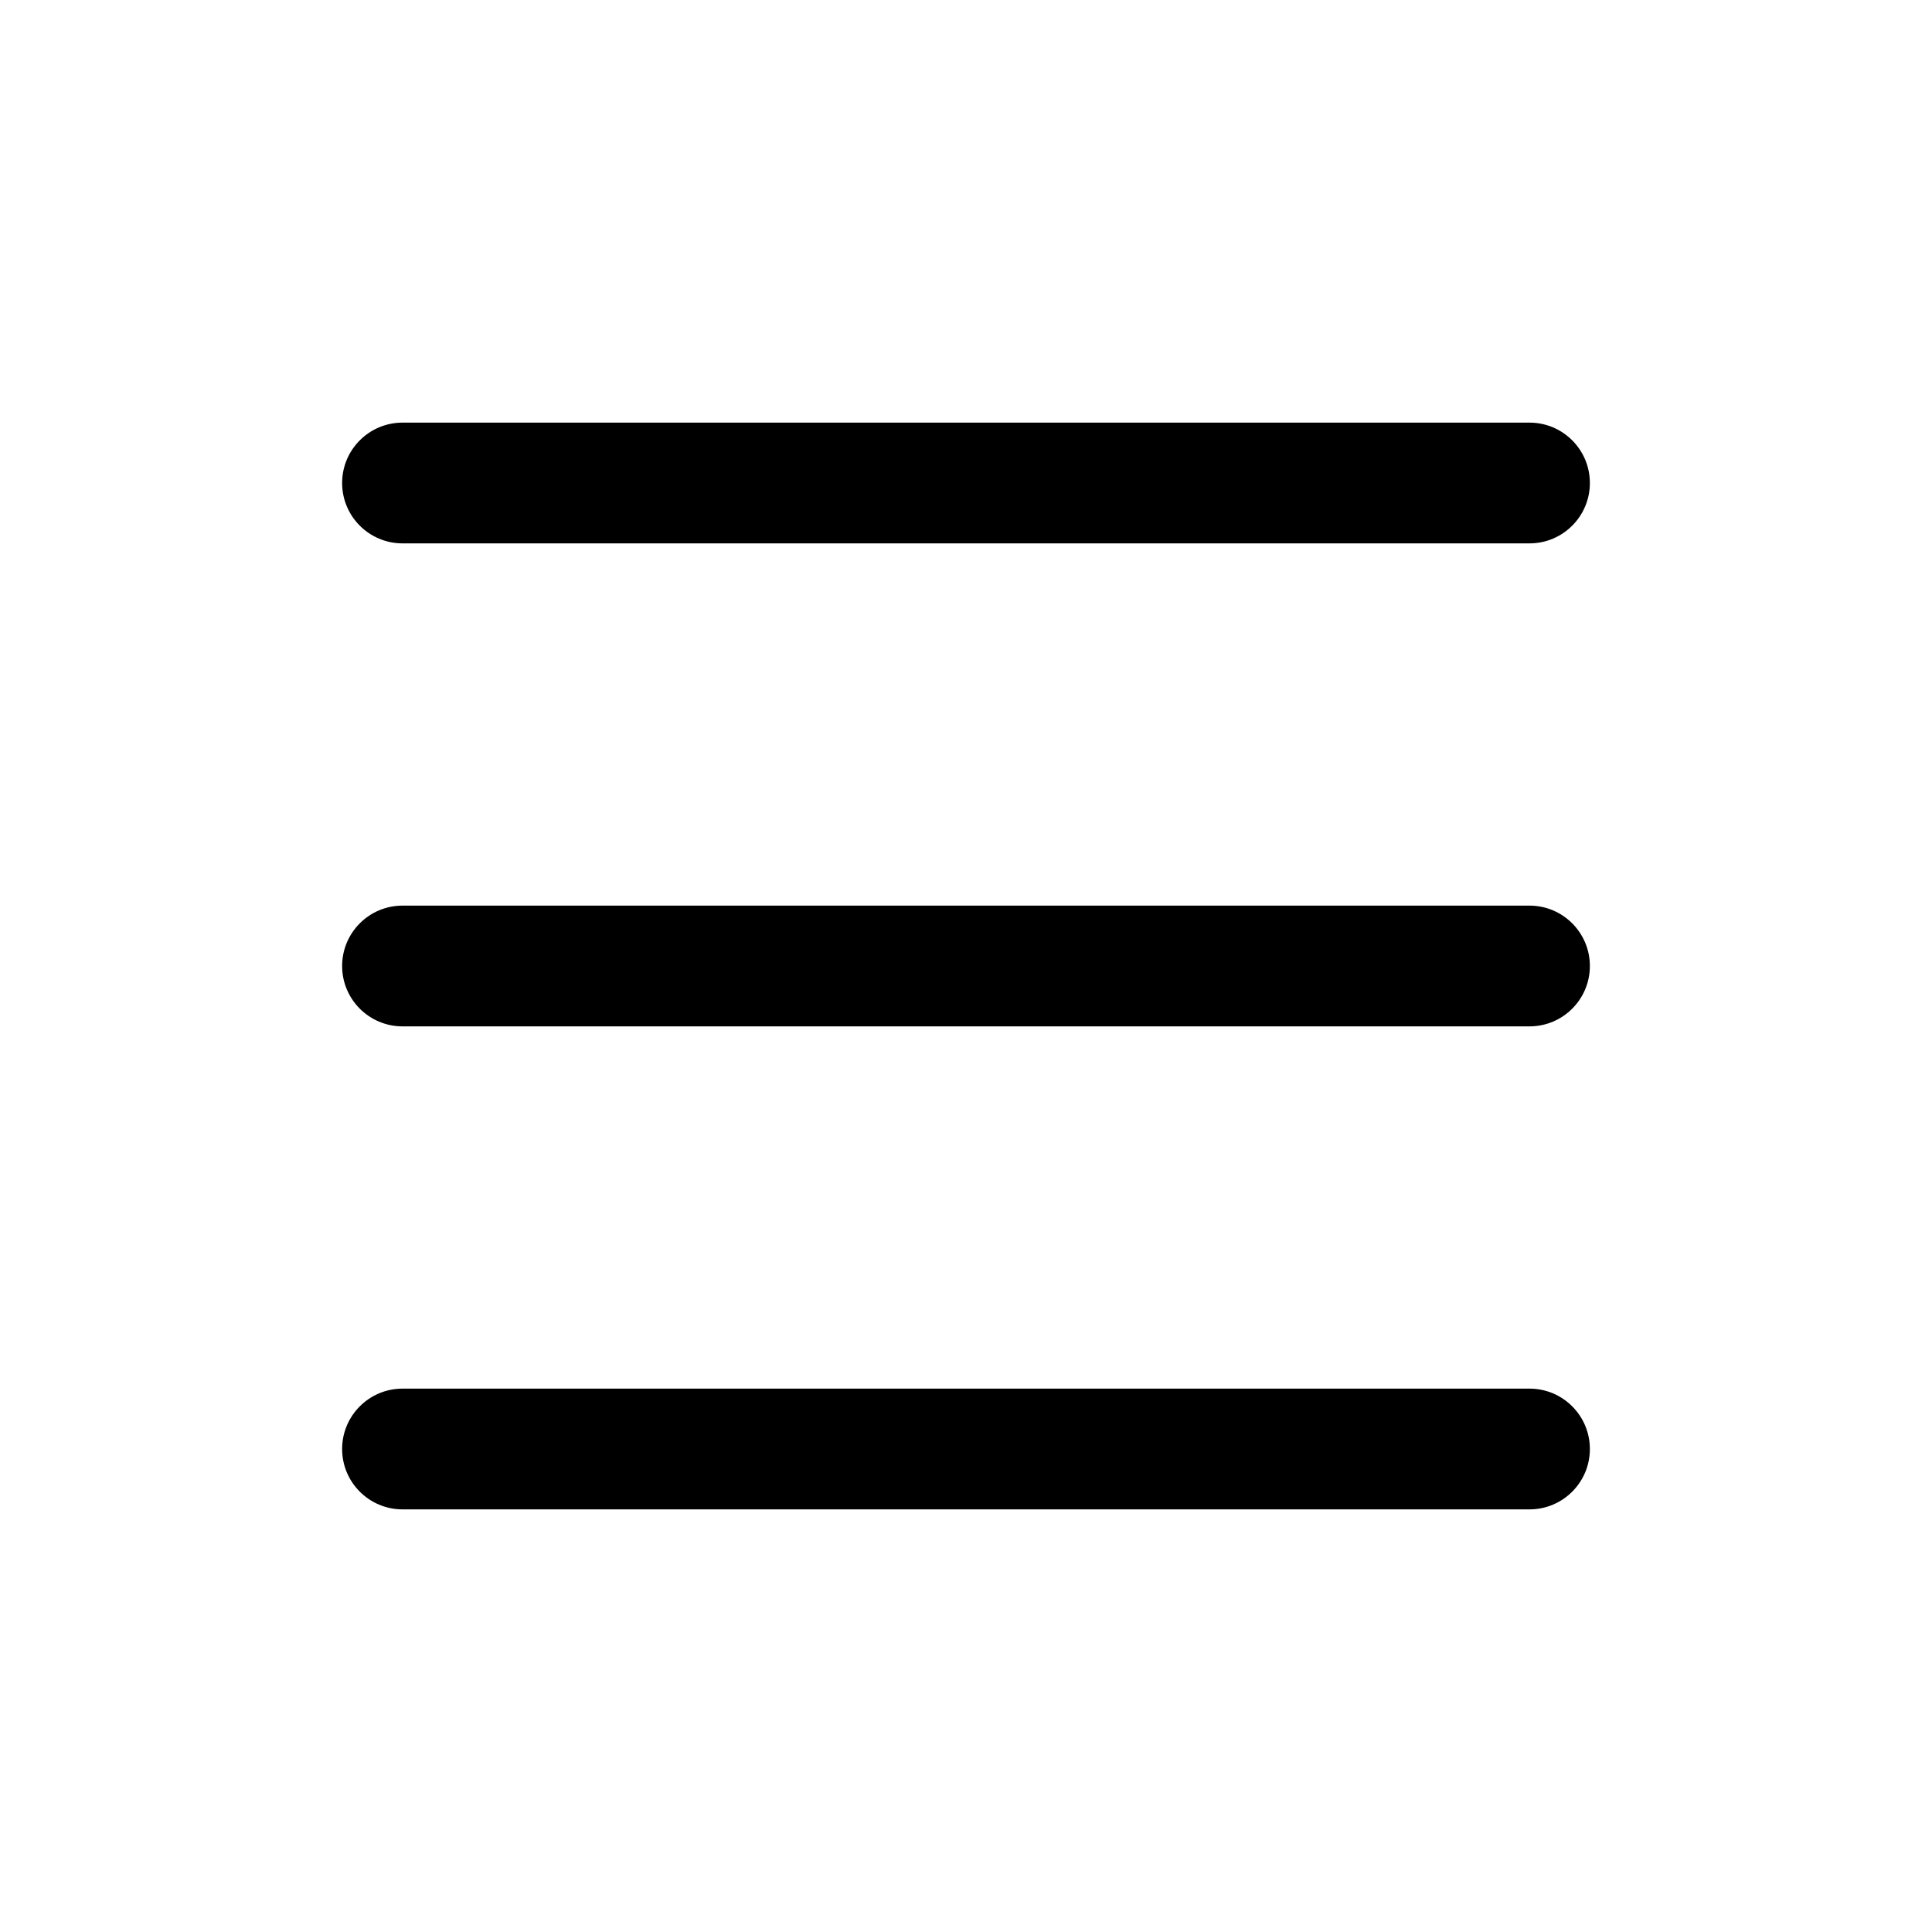
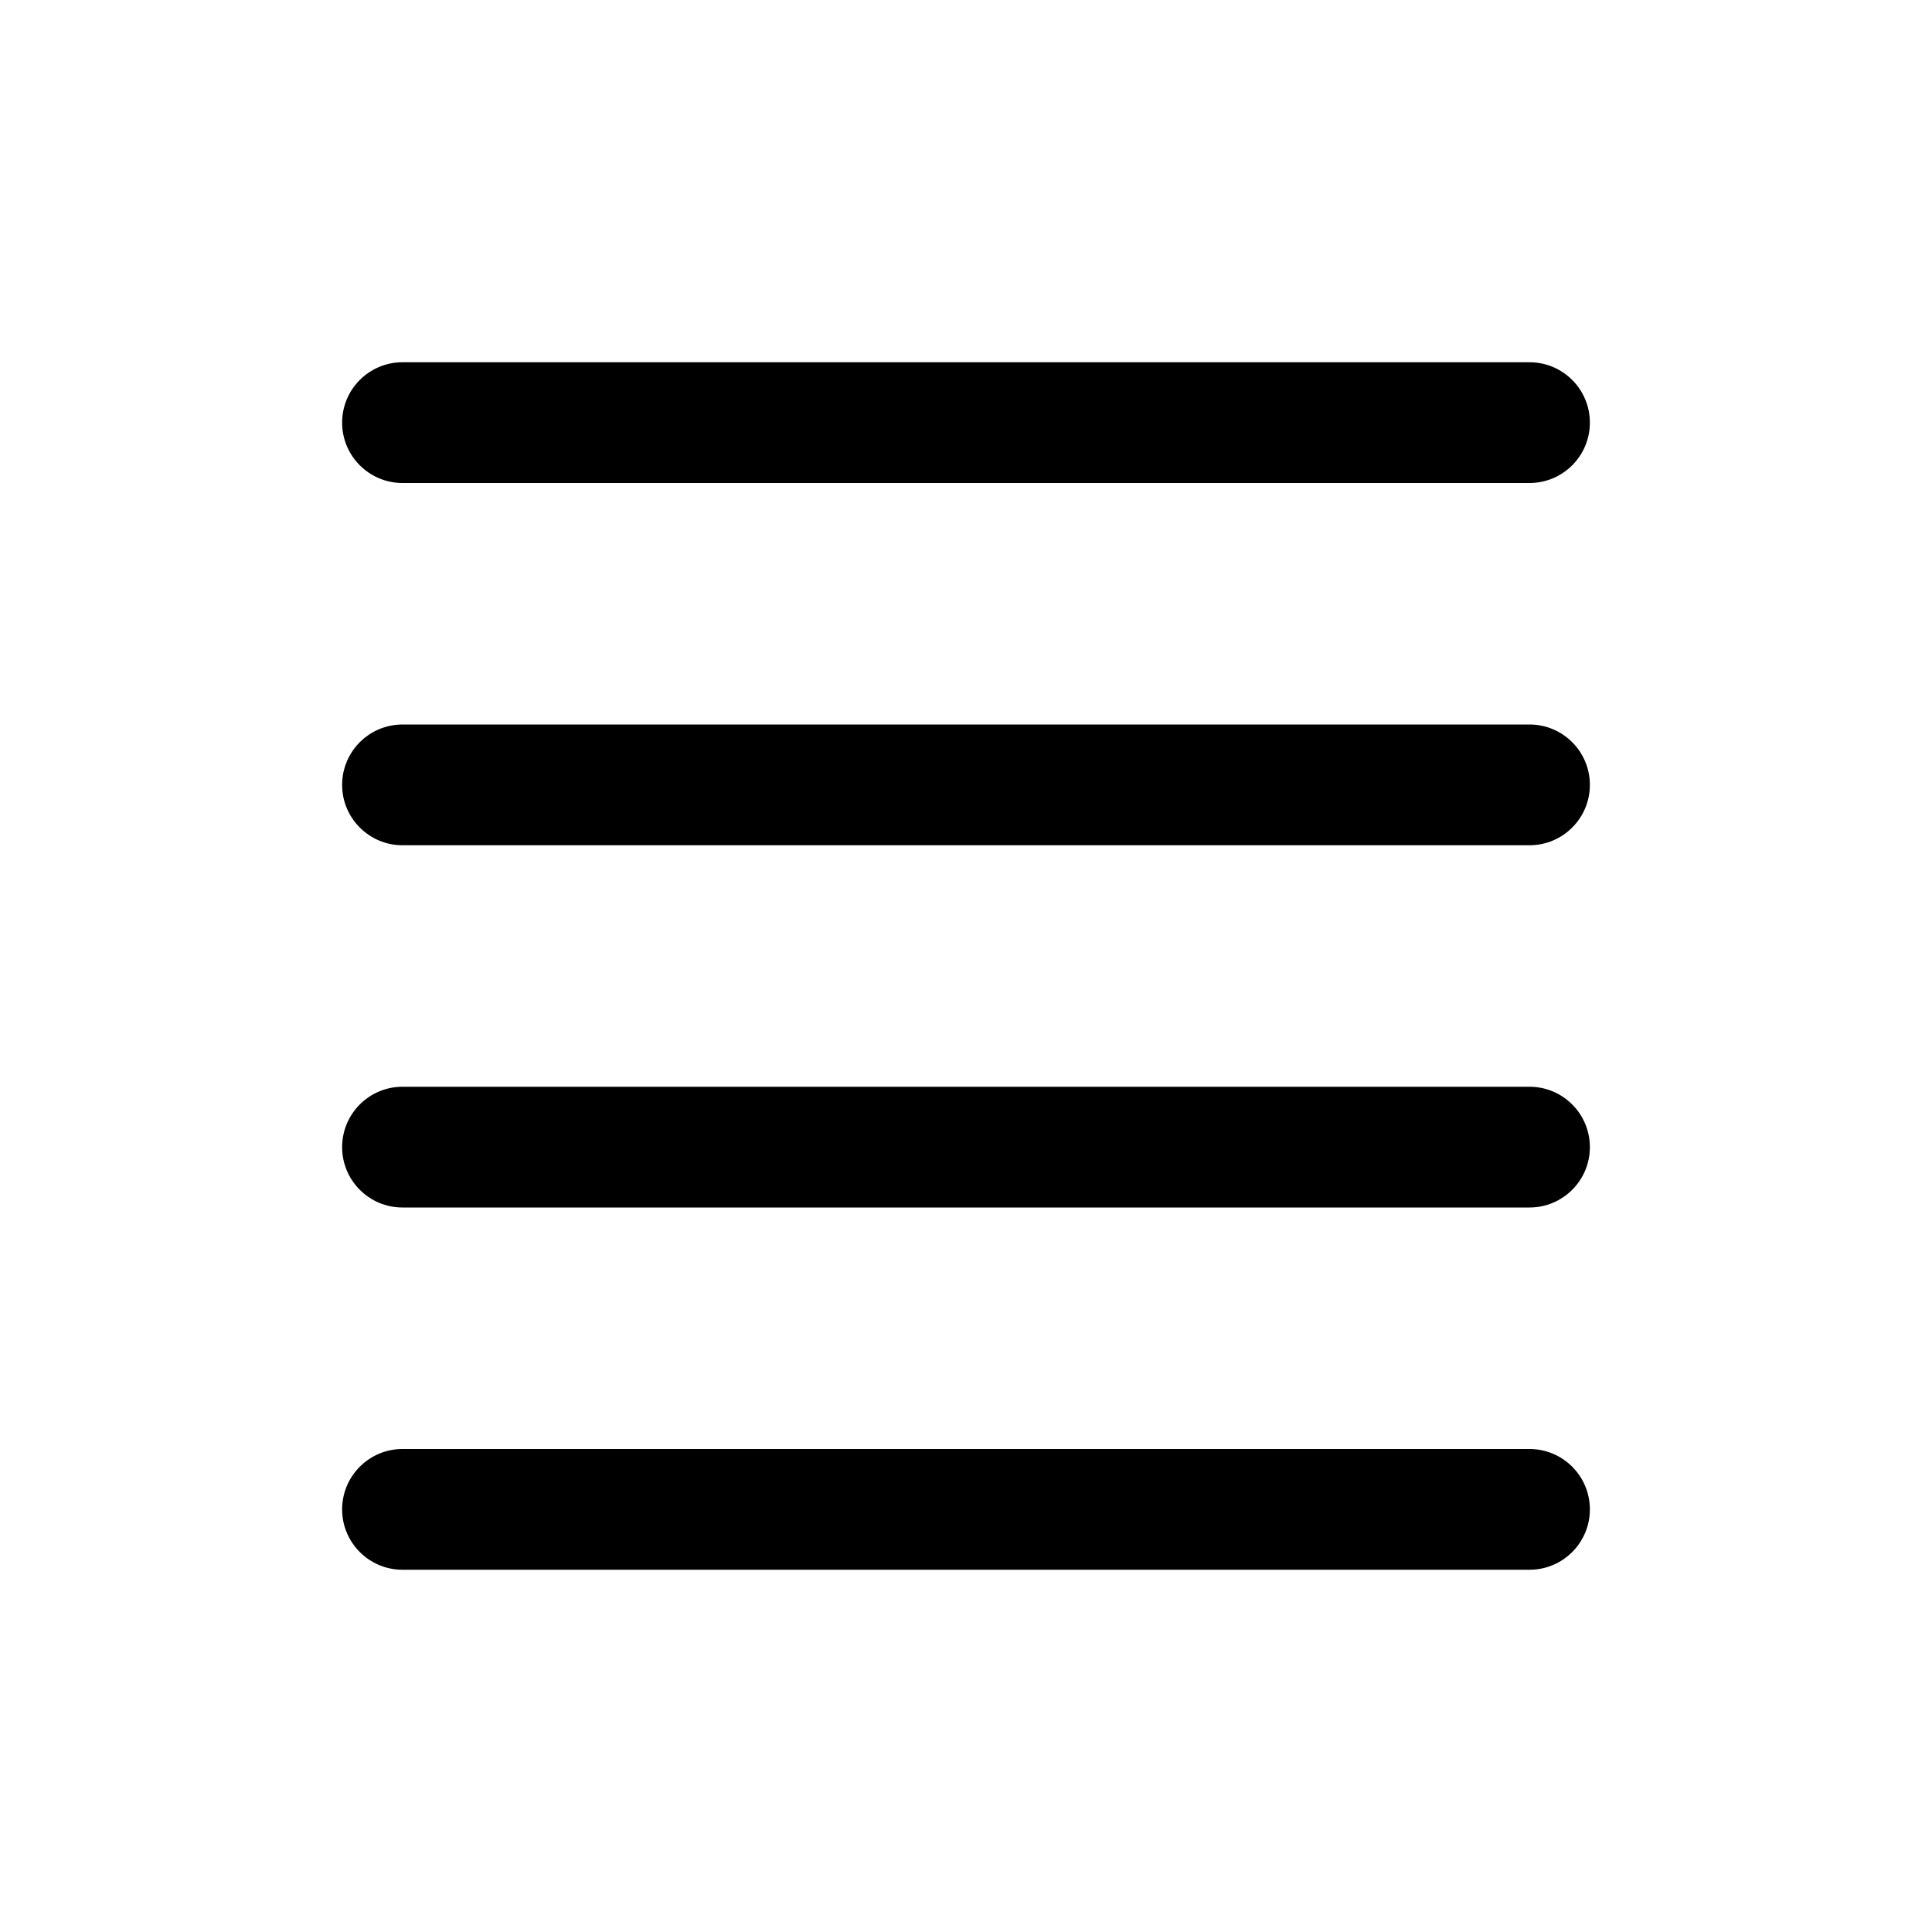
<svg xmlns="http://www.w3.org/2000/svg" width="24" height="24" viewBox="0 0 24 24" fill="none">
-   <path d="M4.25 6C4.25 5.586 4.586 5.25 5 5.25H19C19.414 5.25 19.75 5.586 19.75 6C19.75 6.414 19.414 6.75 19 6.75H5C4.586 6.75 4.25 6.414 4.25 6Z" fill="currentColor" />
-   <path d="M4.25 18C4.25 17.586 4.586 17.25 5 17.25H19C19.414 17.25 19.75 17.586 19.75 18C19.75 18.414 19.414 18.75 19 18.75H5C4.586 18.75 4.25 18.414 4.25 18Z" fill="currentColor" />
-   <path d="M5 11.25C4.586 11.25 4.25 11.586 4.25 12C4.25 12.414 4.586 12.75 5 12.75H19C19.414 12.75 19.75 12.414 19.75 12C19.75 11.586 19.414 11.25 19 11.25H5Z" fill="currentColor" />
+   <path d="M4.25 9.75C4.25 9.336 4.586 9 5 9H19C19.414 9 19.75 9.336 19.75 9.75C19.75 10.164 19.414 10.5 19 10.5H5C4.586 10.5 4.25 10.164 4.25 9.75Z" fill="currentColor" />
+   <path d="M4.25 18.75C4.25 18.336 4.586 18 5 18H19C19.414 18 19.75 18.336 19.75 18.75C19.75 19.164 19.414 19.5 19 19.5H5C4.586 19.5 4.25 19.164 4.25 18.75Z" fill="currentColor" />
+   <path d="M5 13.5C4.586 13.5 4.25 13.836 4.25 14.25C4.25 14.664 4.586 15 5 15H19C19.414 15 19.75 14.664 19.75 14.25C19.75 13.836 19.414 13.5 19 13.5H5Z" fill="currentColor" />
+   <path d="M4.25 5.25C4.25 4.836 4.586 4.5 5 4.5H19C19.414 4.5 19.75 4.836 19.75 5.25C19.75 5.664 19.414 6 19 6H5C4.586 6 4.25 5.664 4.25 5.25Z" fill="currentColor" />
</svg>
